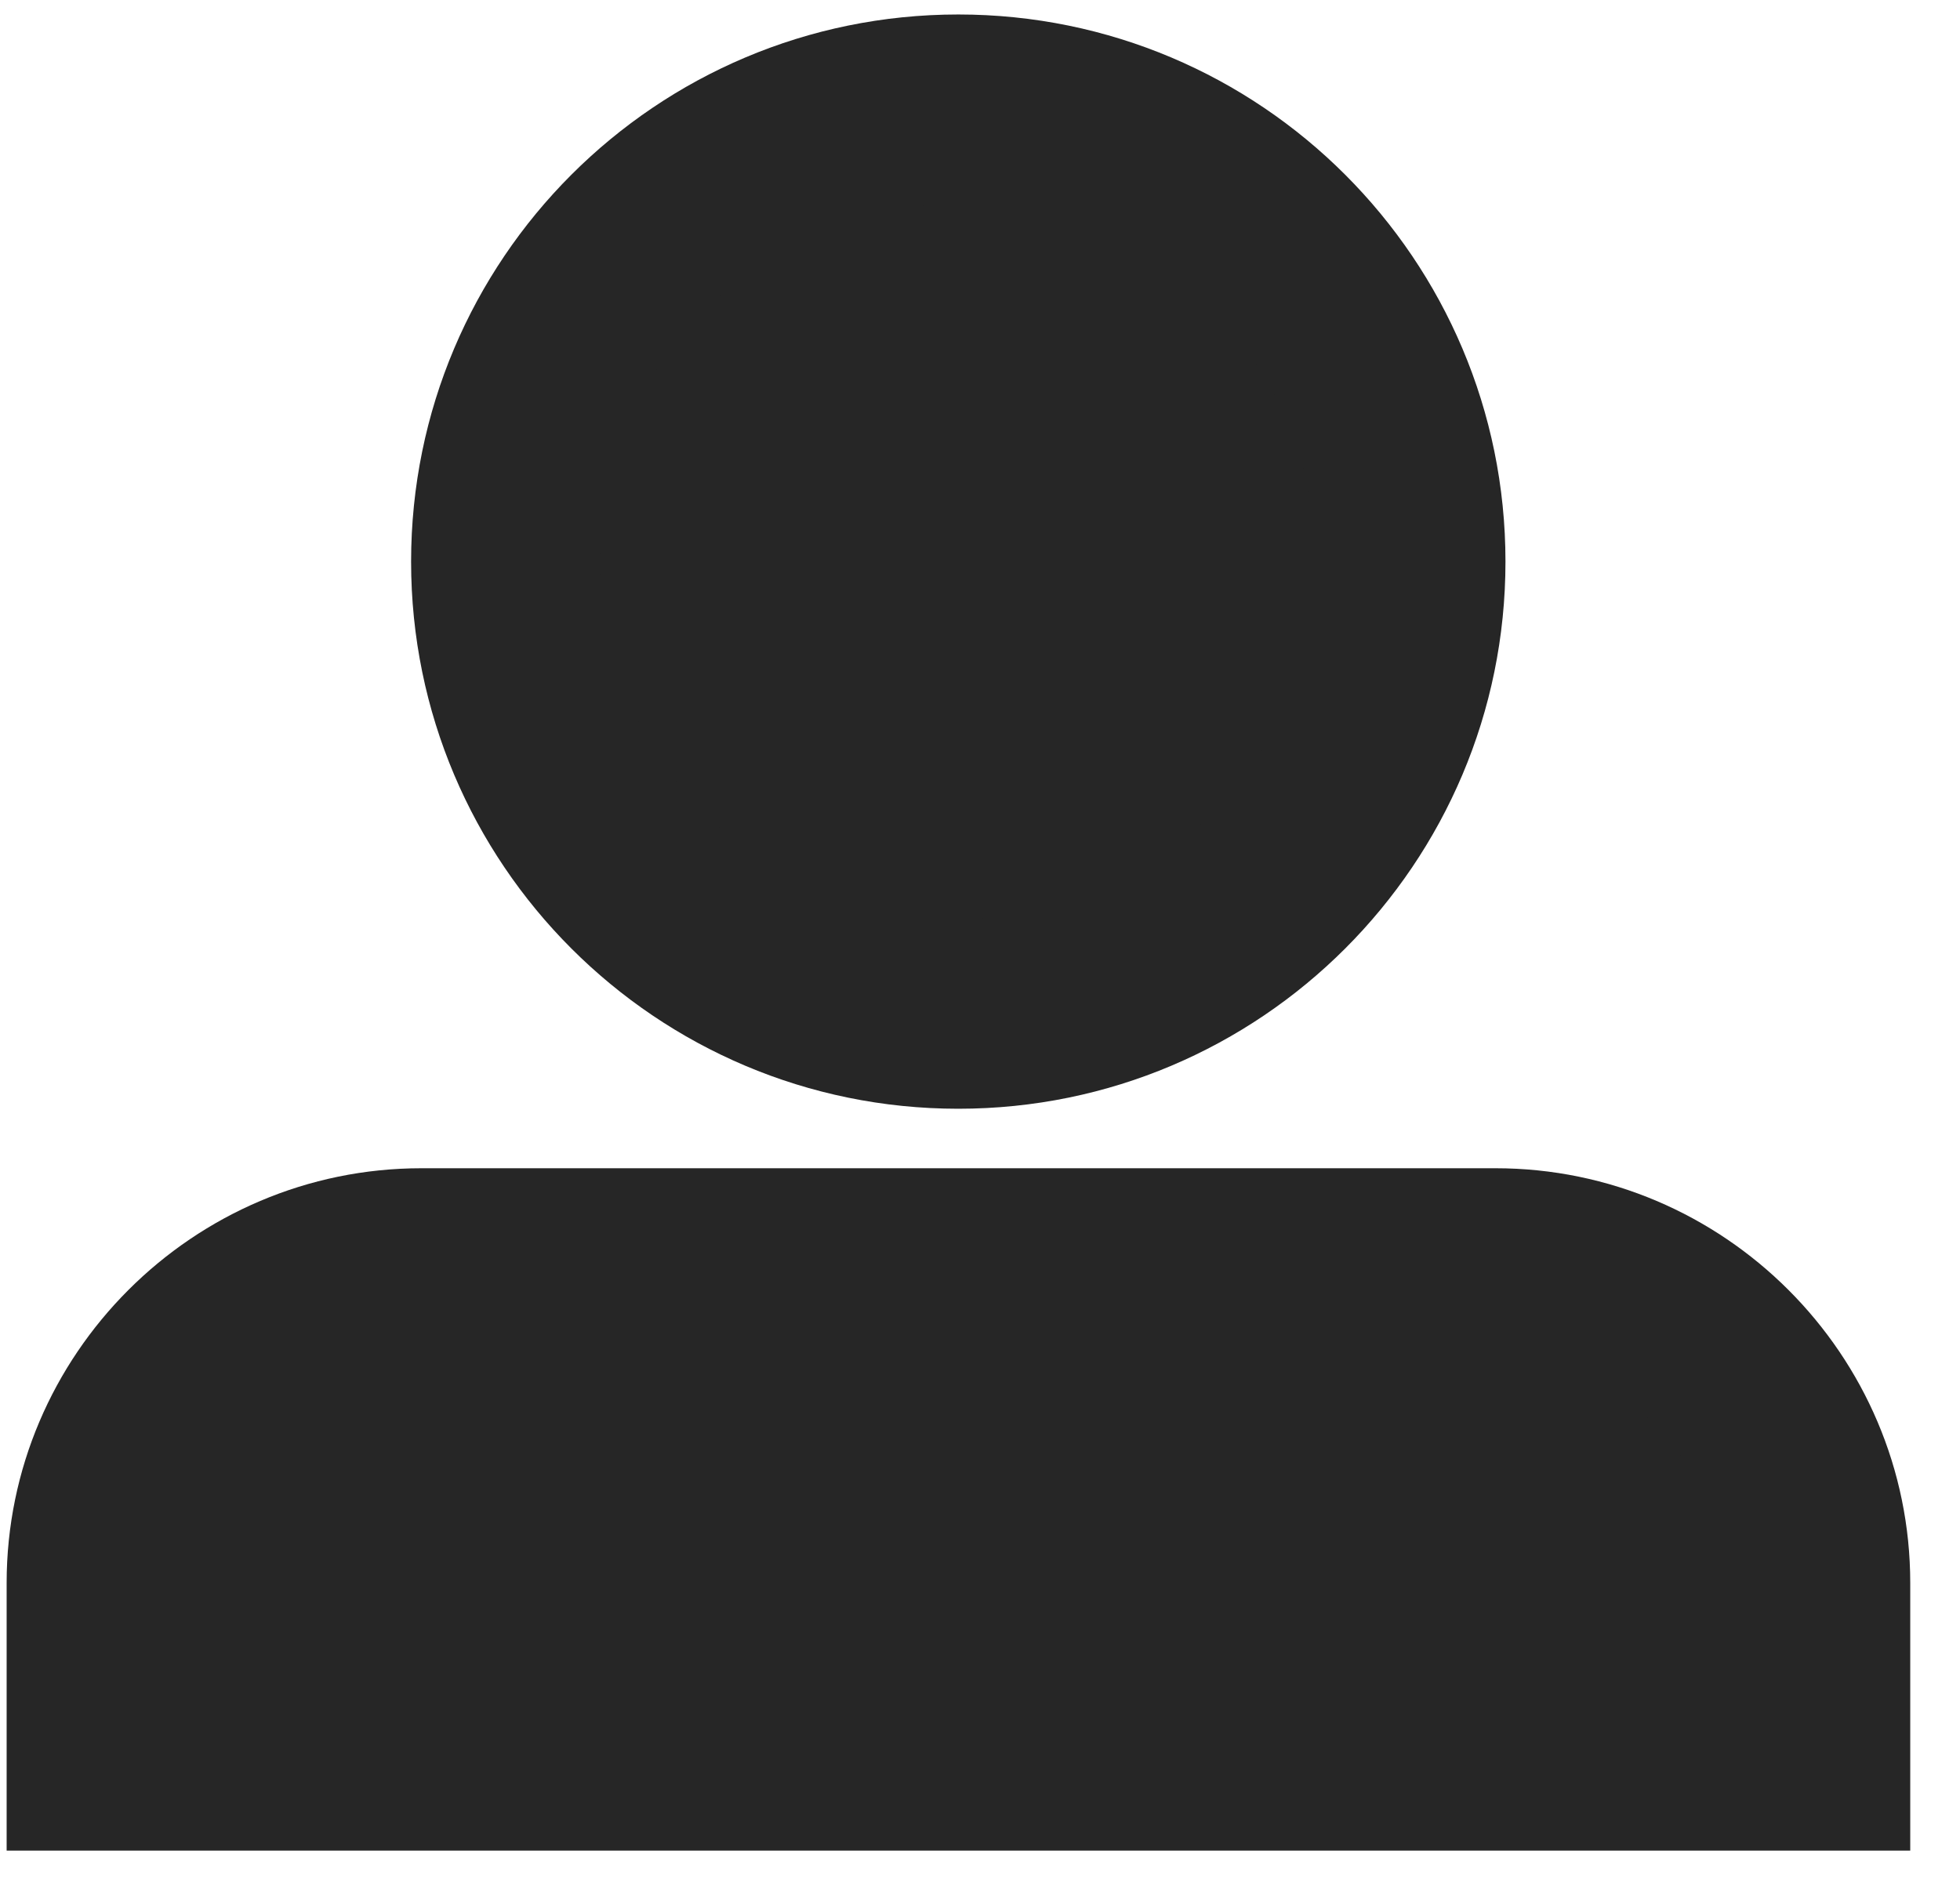
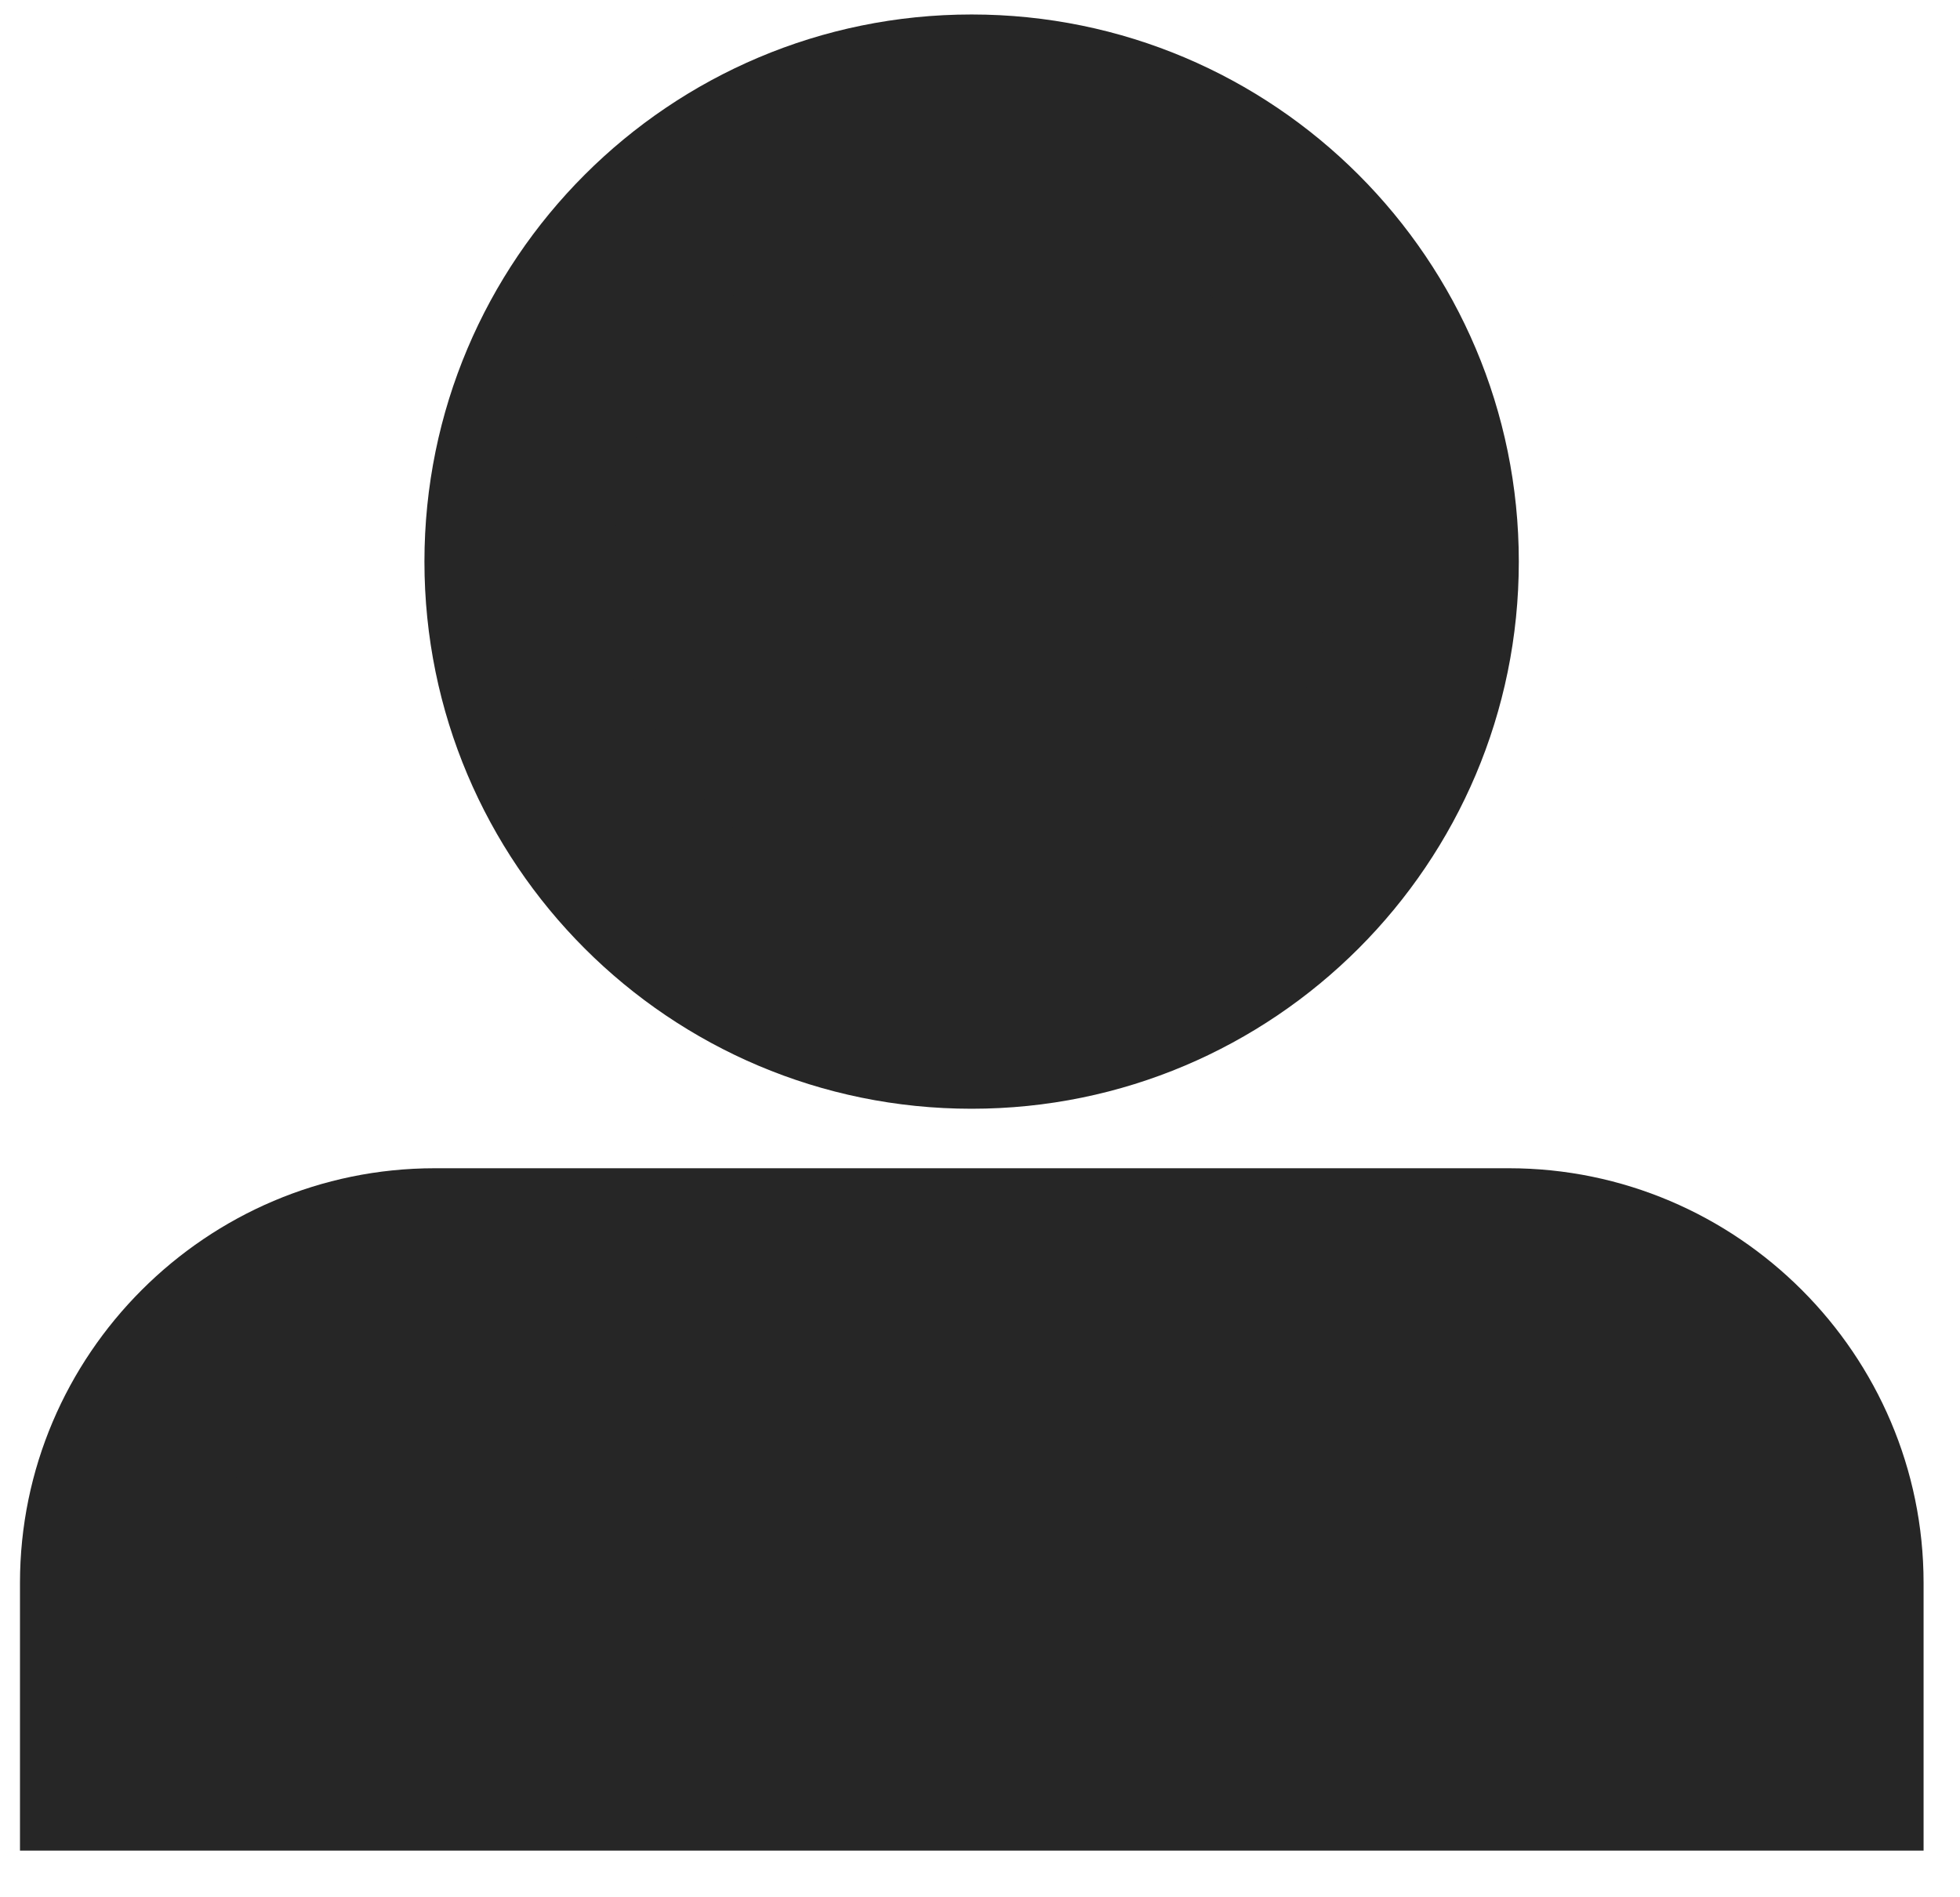
<svg xmlns="http://www.w3.org/2000/svg" width="31" height="30" viewBox="0 0 31 30" fill="none">
-   <path fill-rule="evenodd" clip-rule="evenodd" d="M22.311 8.884C22.311 12.835 19.108 16.039 15.157 16.039C11.205 16.039 8.002 12.835 8.002 8.884C8.002 4.933 11.205 1.729 15.157 1.729C19.108 1.729 22.311 4.933 22.311 8.884ZM6.666 19.98C3.883 19.98 1.605 22.257 1.605 25.04V27.774H28.713V25.04C28.713 22.257 26.436 19.98 23.653 19.98H6.666Z" fill="#262626" />
-   <path d="M1.605 27.774H0.105V29.274H1.605V27.774ZM28.713 27.774V29.274H30.213V27.774H28.713ZM15.157 17.539C19.936 17.539 23.811 13.664 23.811 8.884H20.811C20.811 12.007 18.279 14.539 15.157 14.539V17.539ZM6.502 8.884C6.502 13.664 10.377 17.539 15.157 17.539V14.539C12.034 14.539 9.502 12.007 9.502 8.884H6.502ZM15.157 0.229C10.377 0.229 6.502 4.104 6.502 8.884H9.502C9.502 5.761 12.034 3.229 15.157 3.229V0.229ZM23.811 8.884C23.811 4.104 19.936 0.229 15.157 0.229V3.229C18.279 3.229 20.811 5.761 20.811 8.884H23.811ZM3.105 25.04C3.105 23.085 4.711 21.48 6.666 21.48V18.48C3.054 18.48 0.105 21.428 0.105 25.04H3.105ZM3.105 27.774V25.04H0.105V27.774H3.105ZM28.713 26.274H1.605V29.274H28.713V26.274ZM27.213 25.04V27.774H30.213V25.04H27.213ZM23.653 21.48C25.607 21.48 27.213 23.085 27.213 25.04H30.213C30.213 21.428 27.264 18.48 23.653 18.48V21.48ZM6.666 21.48H23.653V18.48H6.666V21.48Z" fill="#262626" />
+   <path fill-rule="evenodd" clip-rule="evenodd" d="M22.522 8.884C22.522 12.835 19.319 16.039 15.367 16.039C11.416 16.039 8.213 12.835 8.213 8.884C8.213 4.933 11.416 1.729 15.367 1.729C19.319 1.729 22.522 4.933 22.522 8.884ZM6.877 19.98C4.094 19.98 1.816 22.257 1.816 25.04V27.774H28.924V25.04C28.924 22.257 26.647 19.98 23.864 19.98H6.877Z" fill="#262626" />
+   <path d="M1.816 27.774H0.316V29.274H1.816V27.774ZM28.924 27.774V29.274H30.424V27.774H28.924ZM15.367 17.539C20.147 17.539 24.022 13.664 24.022 8.884H21.022C21.022 12.007 18.491 14.539 15.367 14.539V17.539ZM6.713 8.884C6.713 13.664 10.588 17.539 15.367 17.539V14.539C12.245 14.539 9.713 12.007 9.713 8.884H6.713ZM15.367 0.229C10.588 0.229 6.713 4.104 6.713 8.884H9.713C9.713 5.761 12.245 3.229 15.367 3.229V0.229ZM24.022 8.884C24.022 4.104 20.147 0.229 15.367 0.229V3.229C18.491 3.229 21.022 5.761 21.022 8.884H24.022ZM3.316 25.04C3.316 23.085 4.922 21.48 6.877 21.48V18.48C3.265 18.48 0.316 21.428 0.316 25.04H3.316ZM3.316 27.774V25.04H0.316V27.774H3.316ZM28.924 26.274H1.816V29.274H28.924V26.274ZM27.424 25.04V27.774H30.424V25.04H27.424ZM23.864 21.48C25.818 21.48 27.424 23.085 27.424 25.04H30.424C30.424 21.428 27.475 18.48 23.864 18.48V21.48ZM6.877 21.48H23.864V18.48H6.877V21.48Z" fill="#262626" />
</svg>
